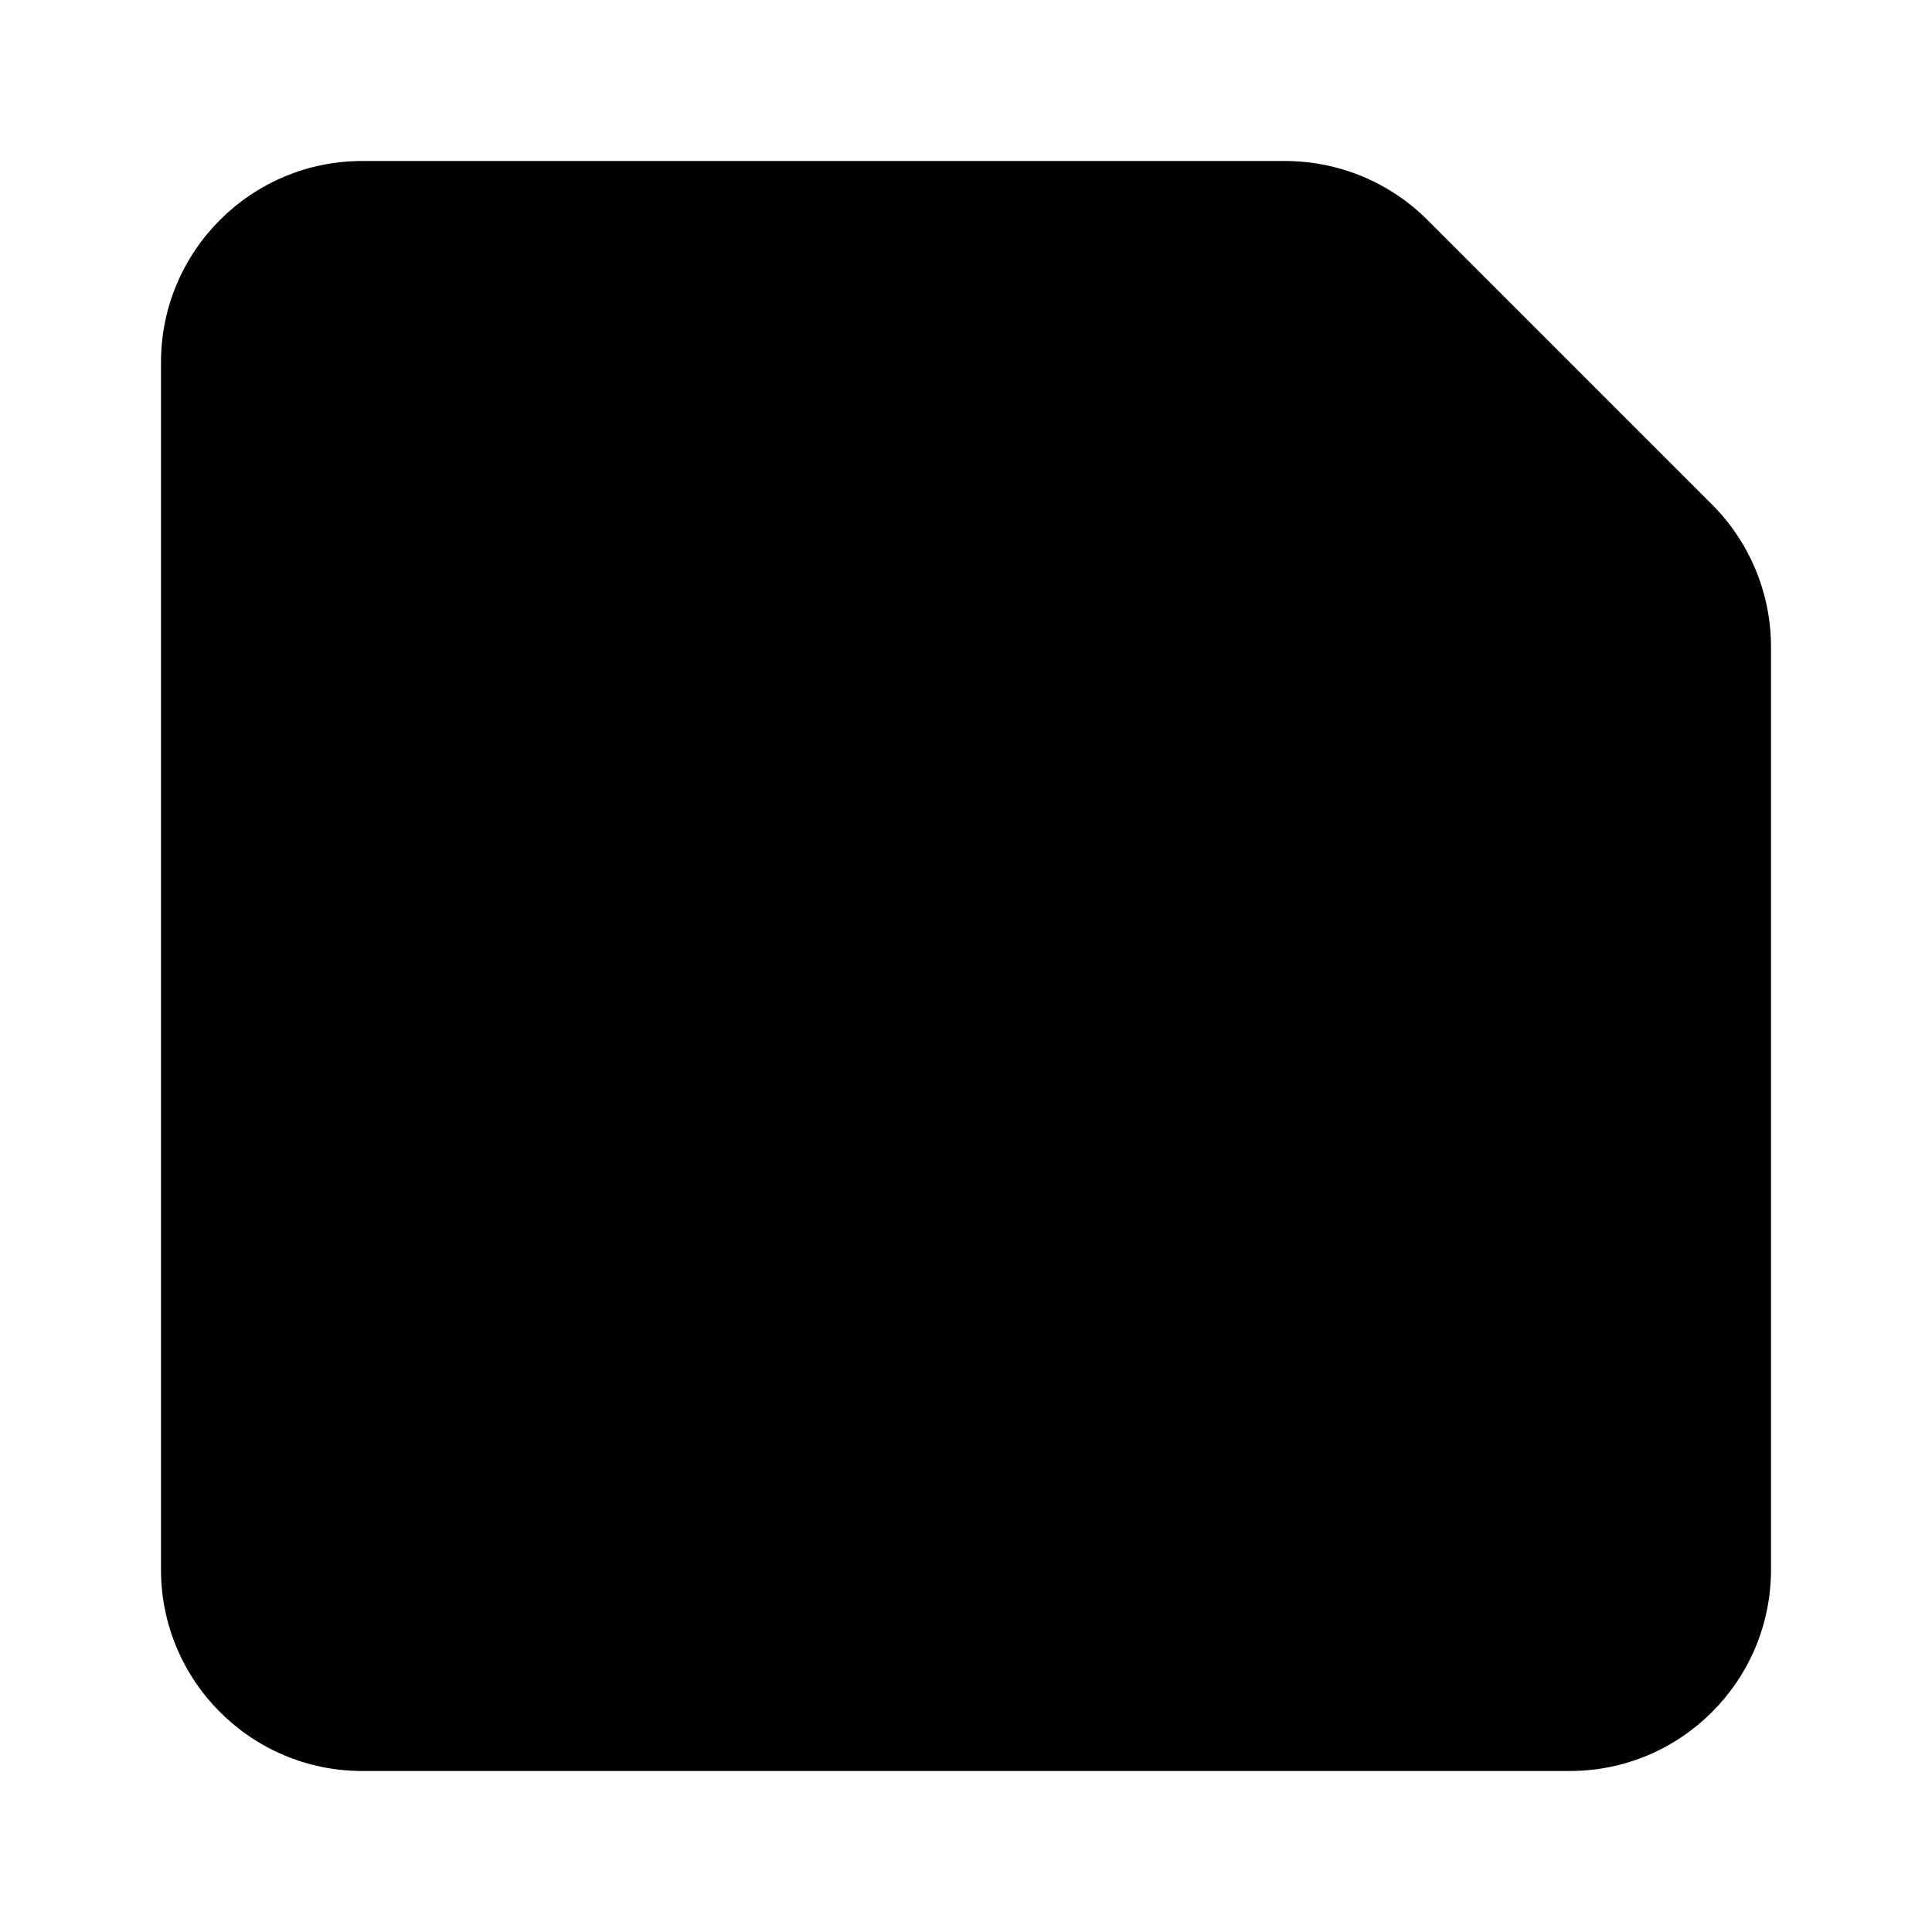
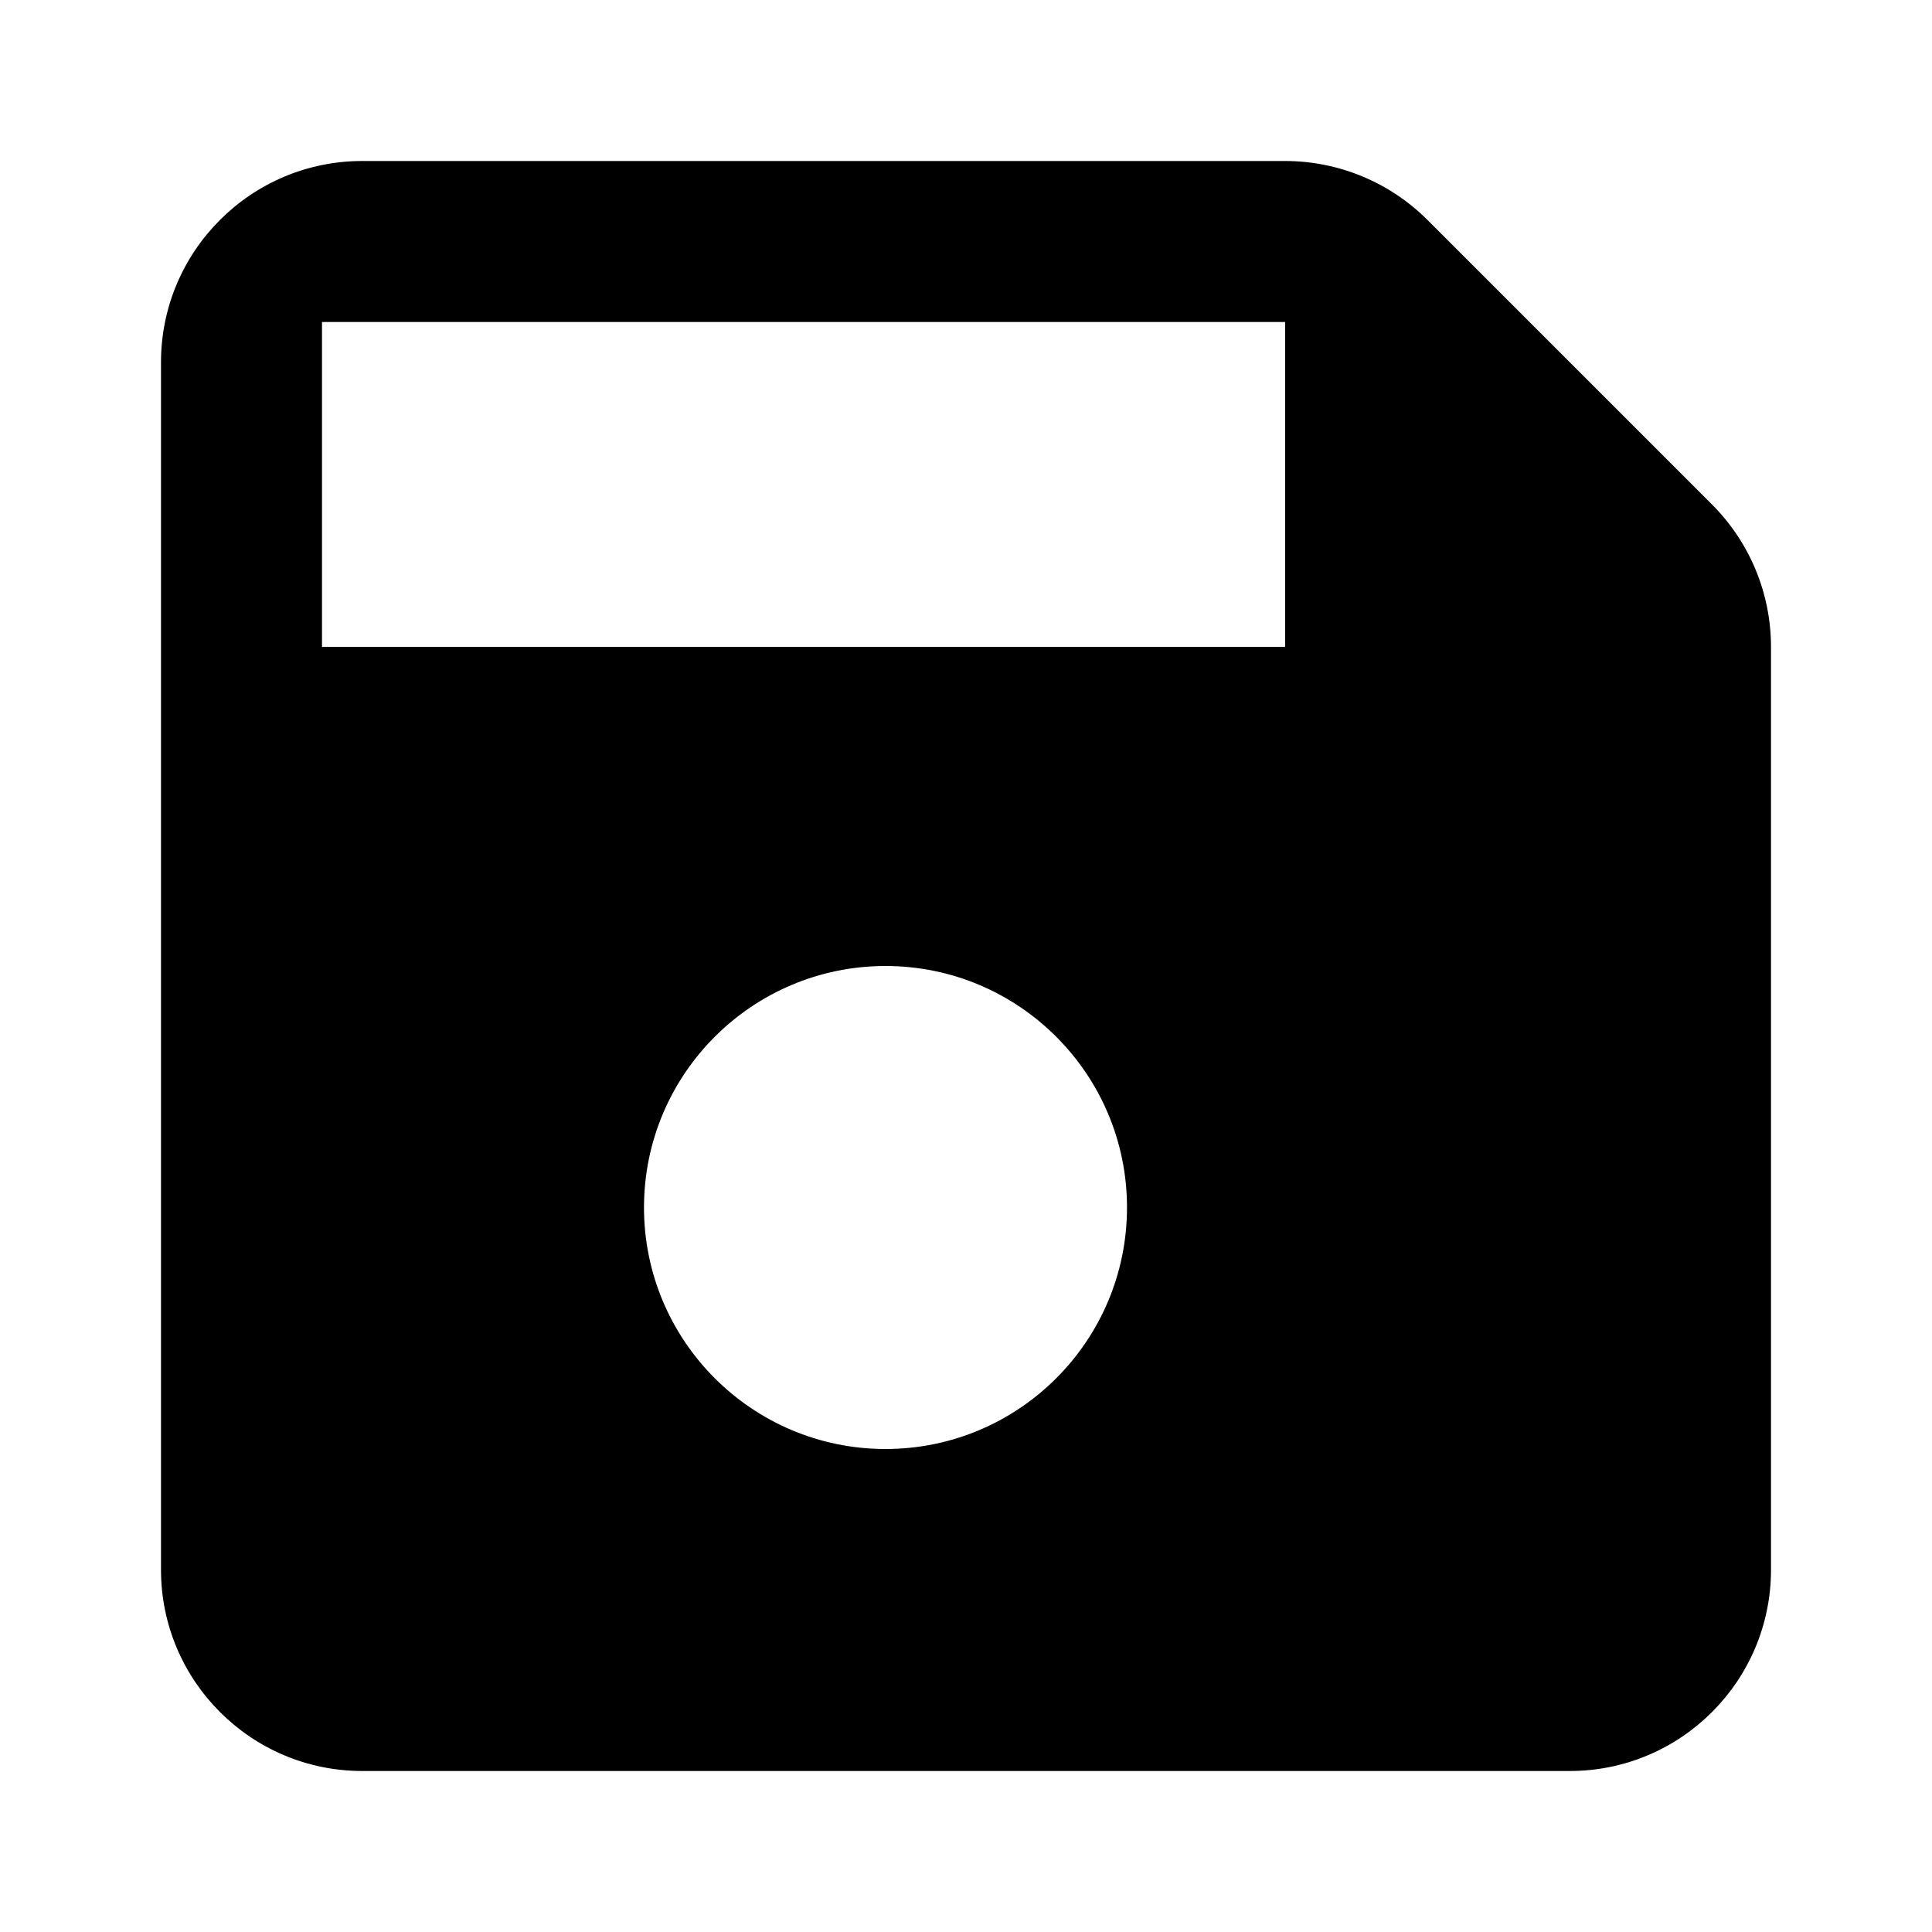
<svg xmlns="http://www.w3.org/2000/svg" viewBox="0 0 12 12">
-   <path d="M2.25 1C1.56 1 1 1.56 1 2.25V9.75C1 10.44 1.56 11 2.25 11H9.75C10.44 11 11 10.44 11 9.75V4.018C11 3.686 10.868 3.368 10.634 3.134L8.866 1.366C8.632 1.132 8.314 1 7.982 1H2.25ZM7.982 2H2V4.018H7.982V2ZM5.5 9C6.328 9 7 8.328 7 7.5C7 6.672 6.328 6 5.5 6C4.672 6 4 6.672 4 7.5C4 8.328 4.672 9 5.5 9Z" />
+   <path fill-rule="evenodd" clip-rule="evenodd" d="M2.25 1C1.56 1 1 1.56 1 2.25V9.75C1 10.44 1.56 11 2.25 11H9.75C10.44 11 11 10.44 11 9.75V4.018C11 3.686 10.868 3.368 10.634 3.134L8.866 1.366C8.632 1.132 8.314 1 7.982 1H2.25ZM7.982 2H2V4.018H7.982V2ZM5.5 9C6.328 9 7 8.328 7 7.5C7 6.672 6.328 6 5.5 6C4.672 6 4 6.672 4 7.5C4 8.328 4.672 9 5.5 9Z" />
</svg>
